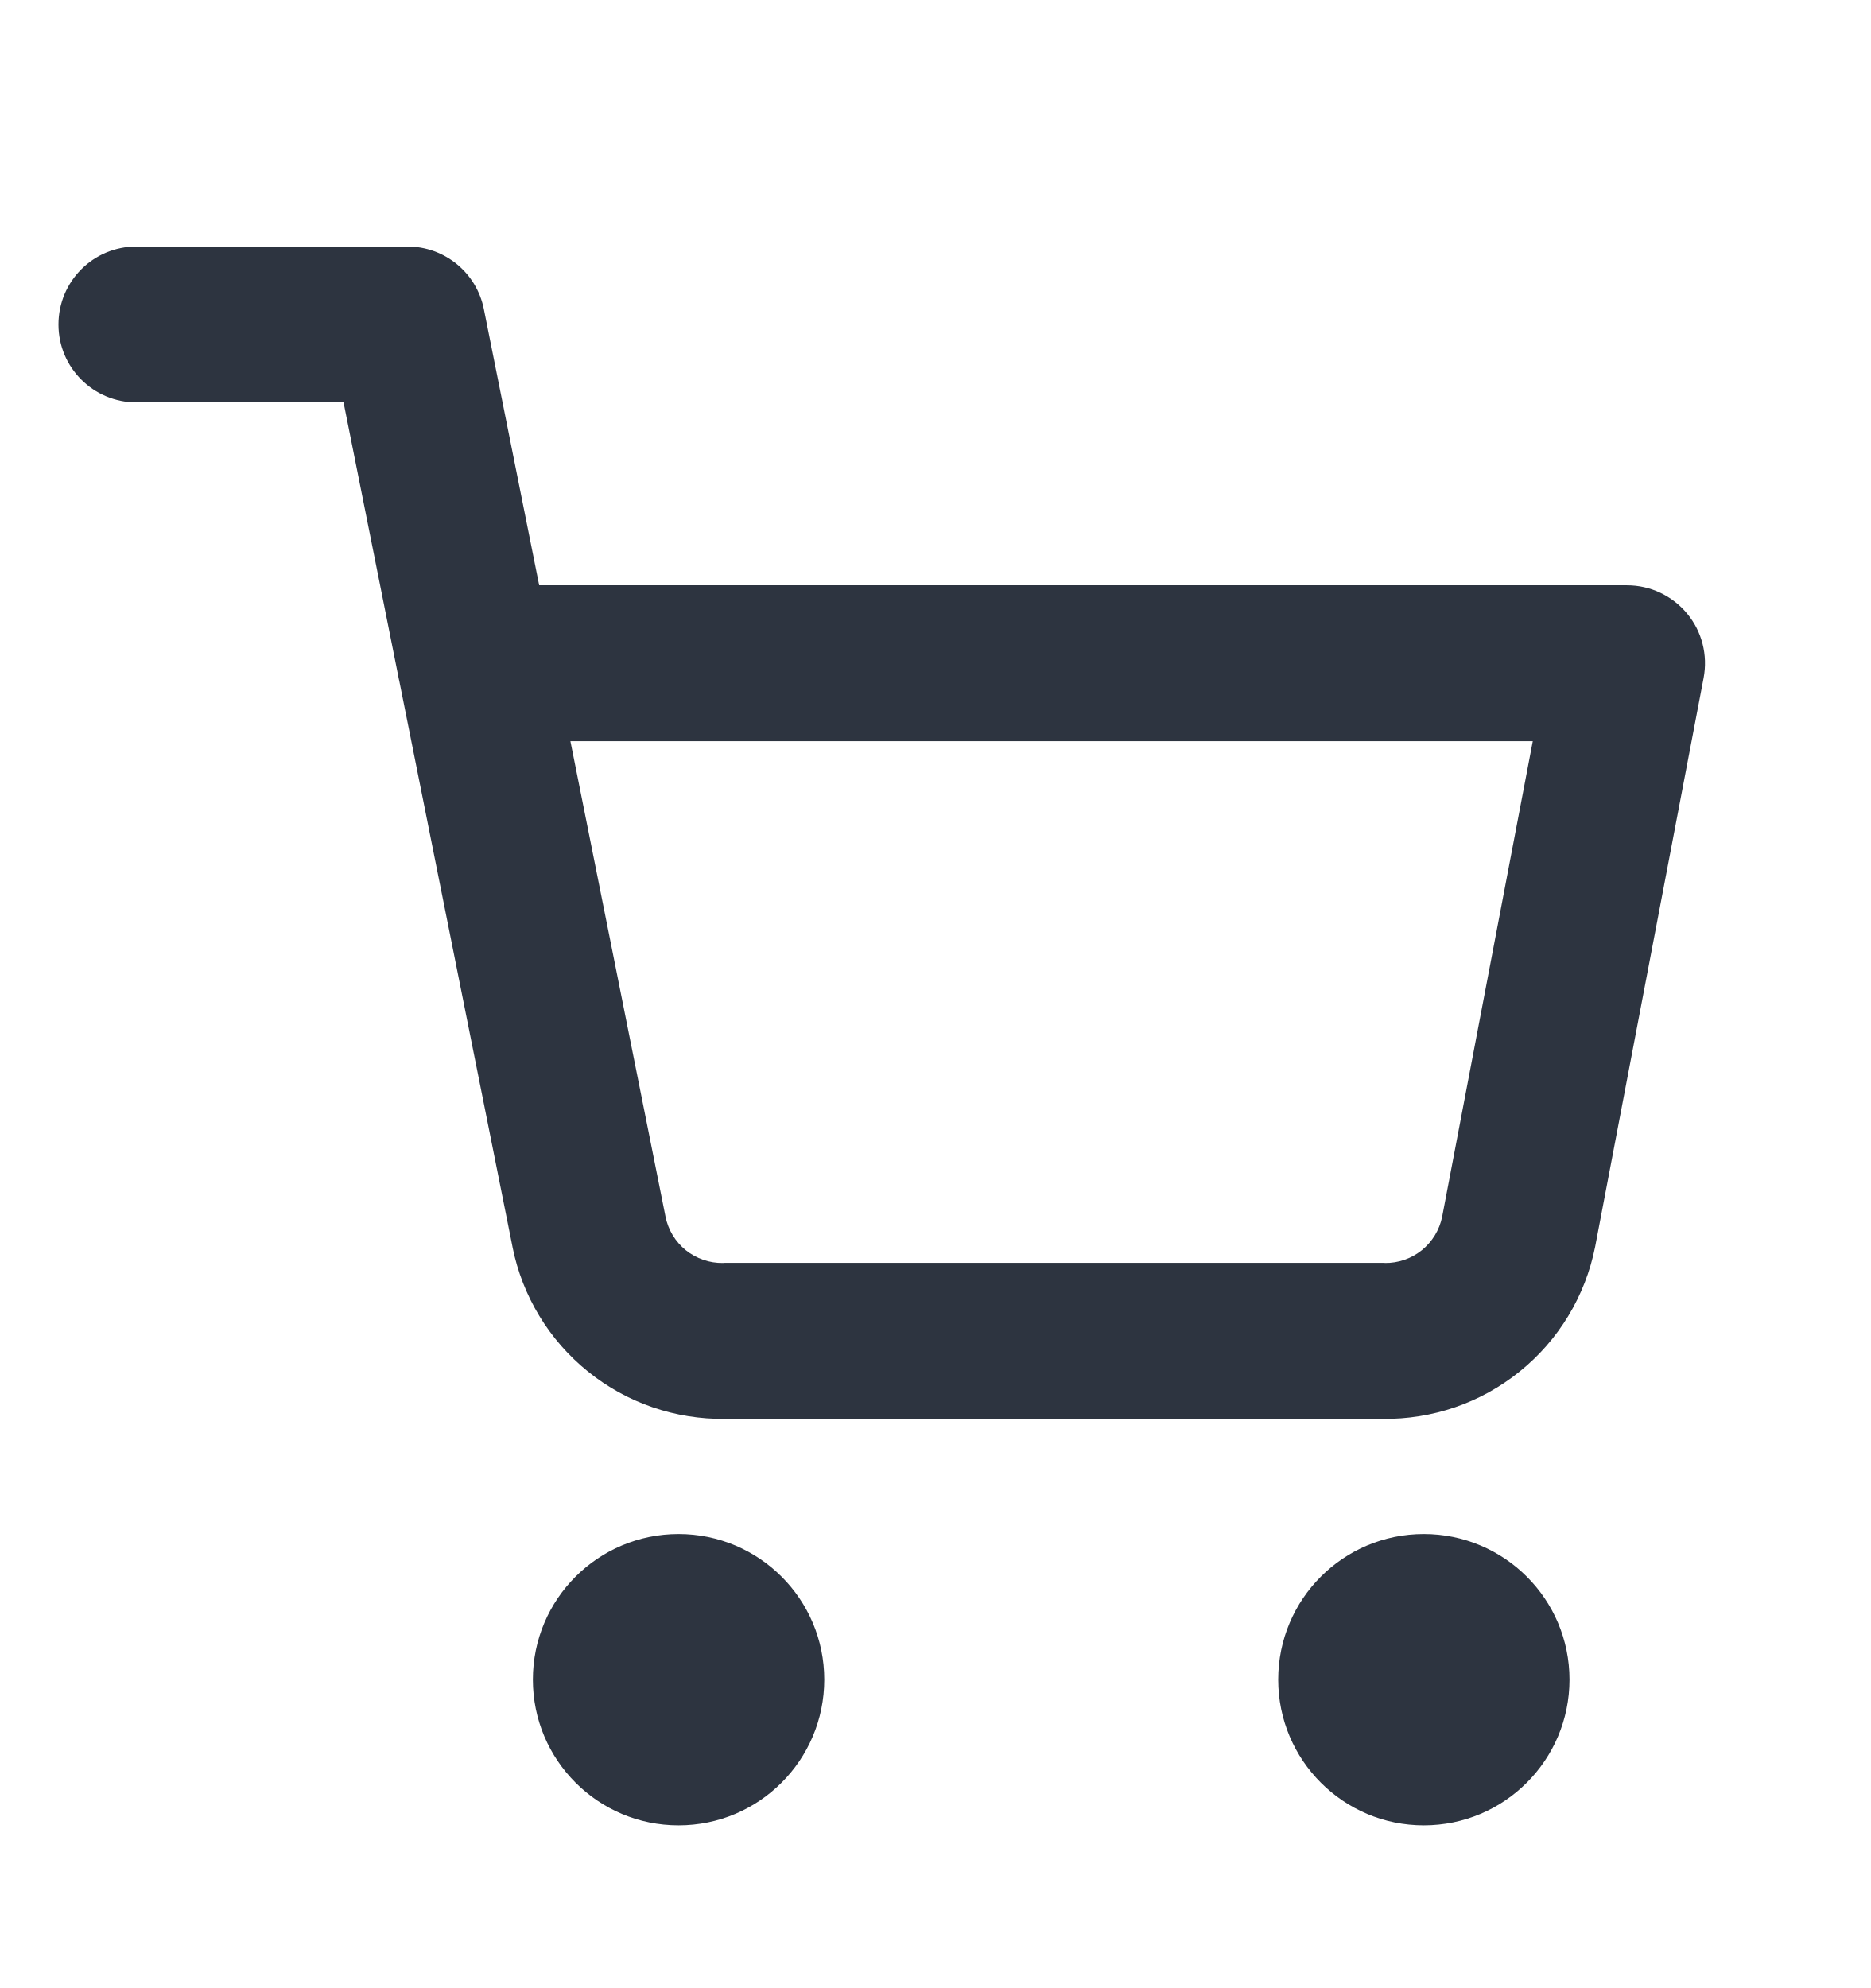
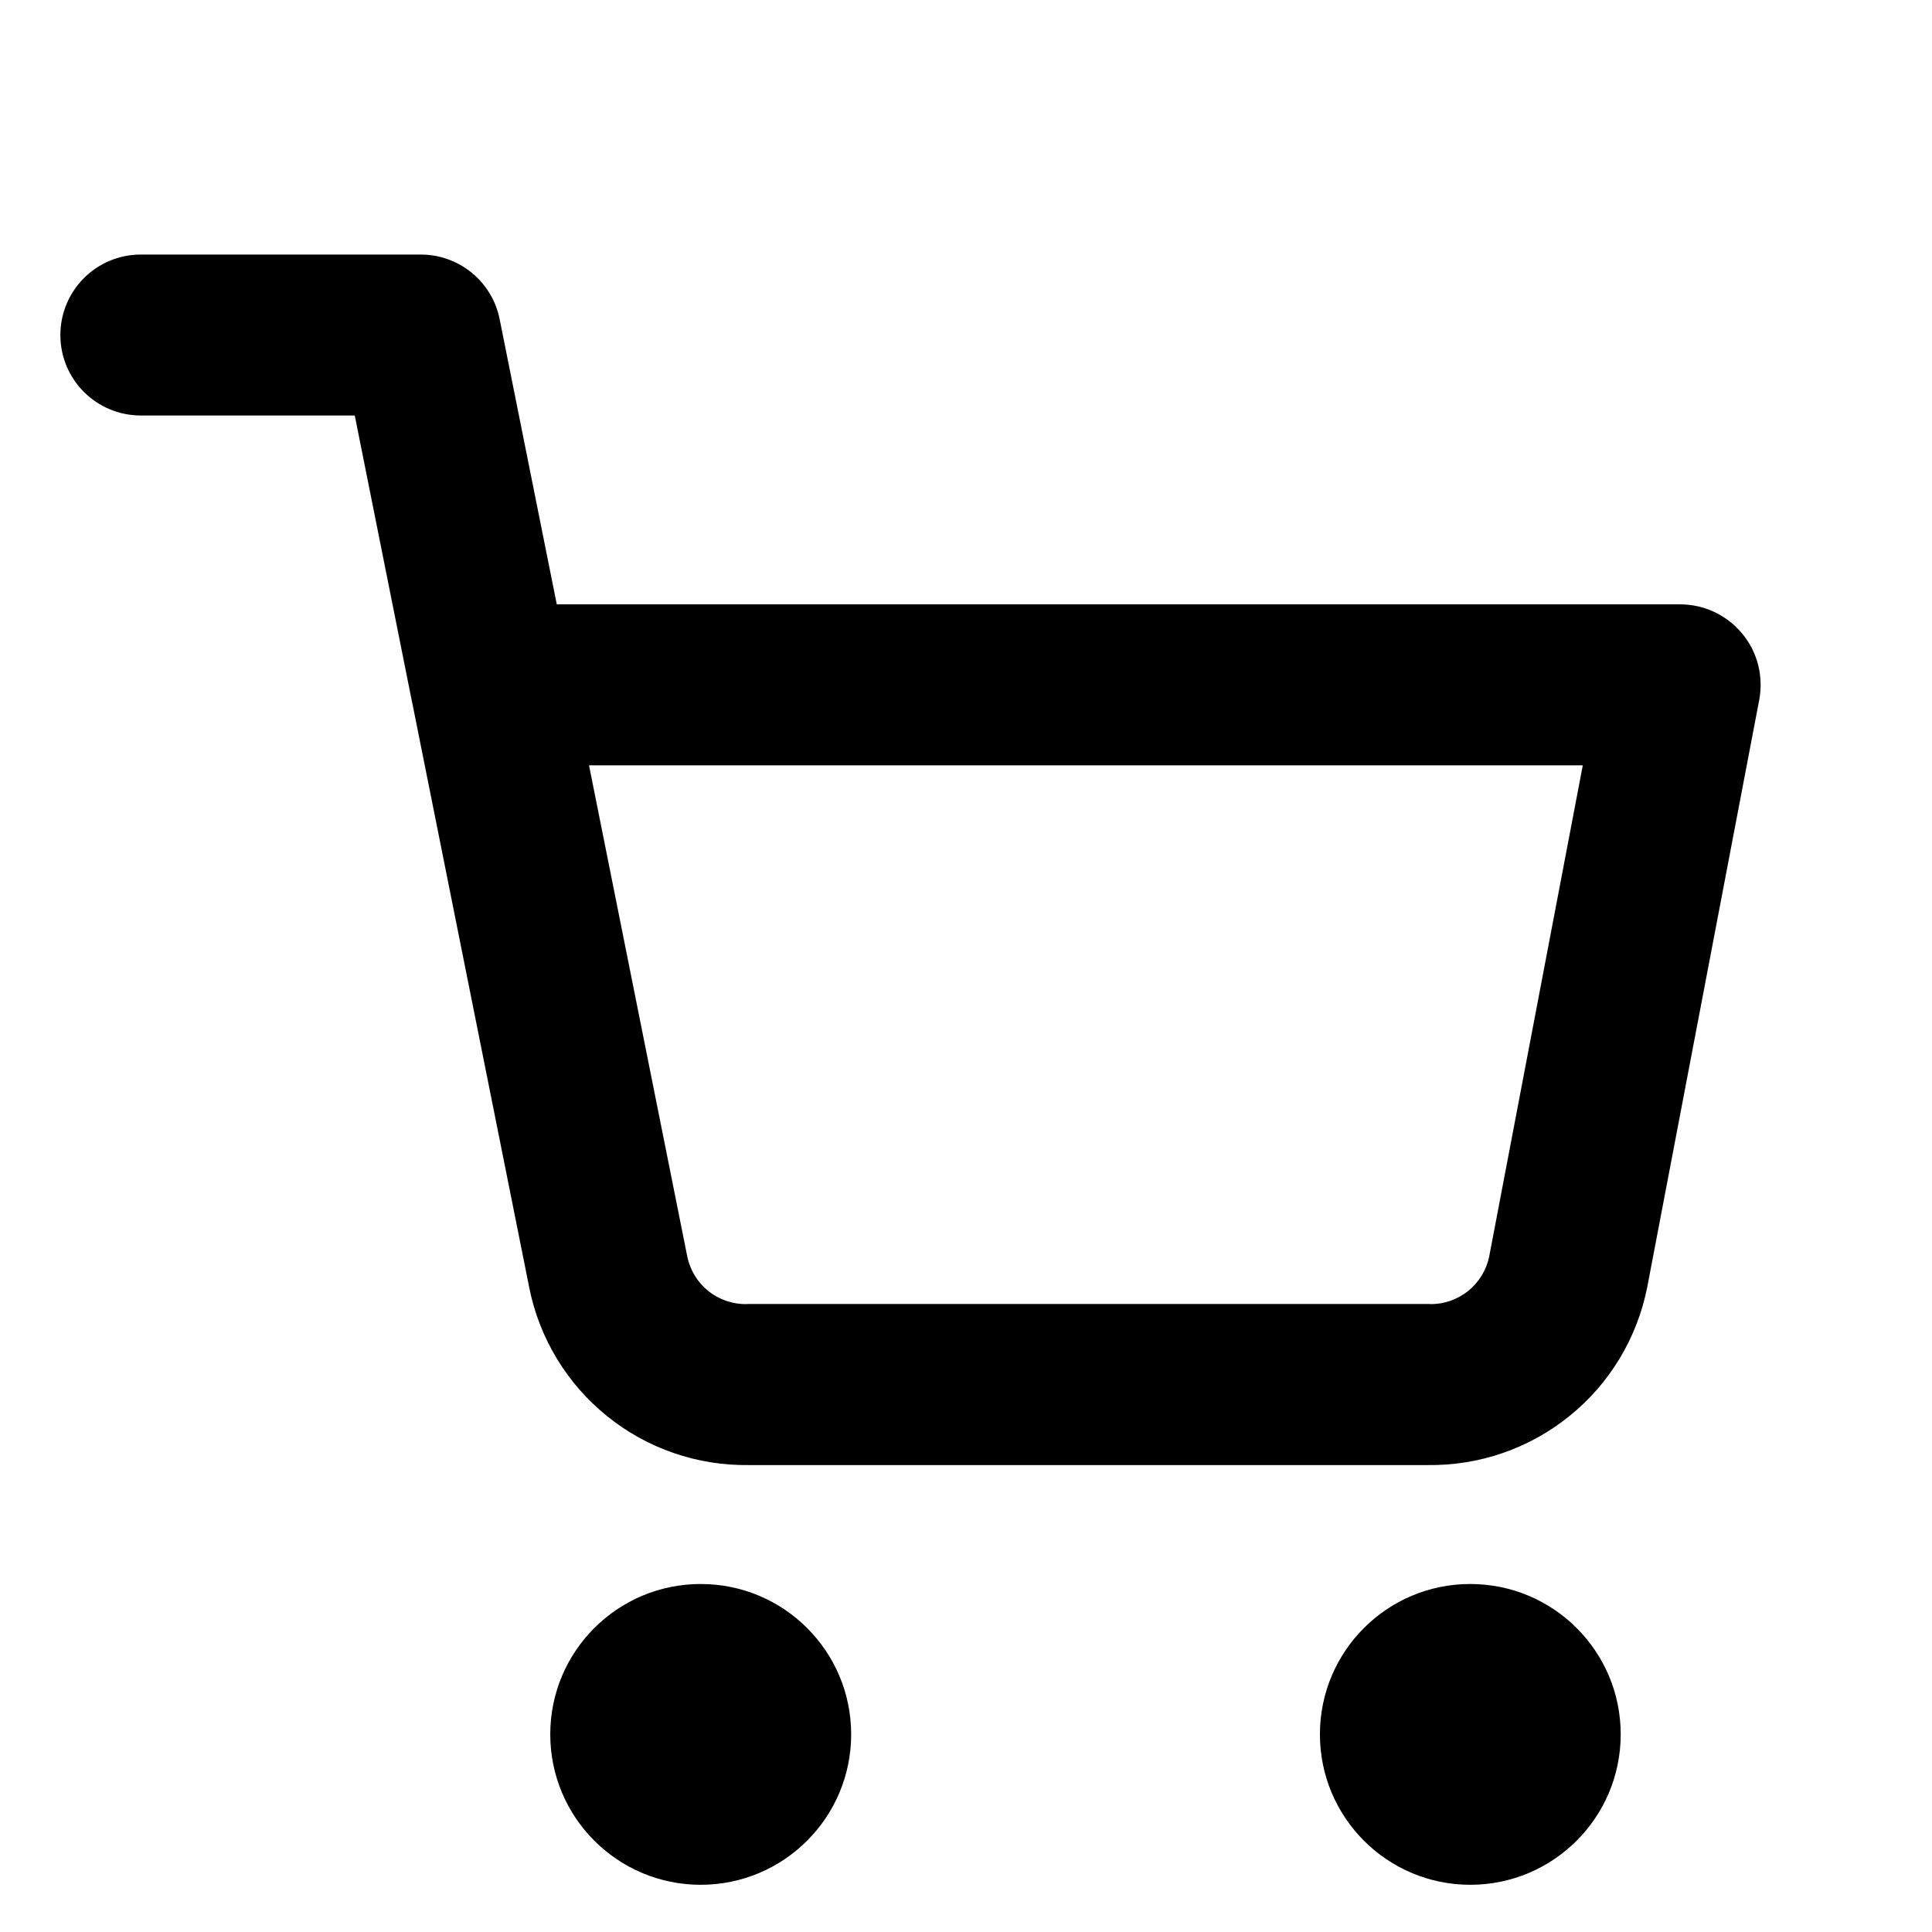
- <svg xmlns="http://www.w3.org/2000/svg" width="16" height="17" viewBox="0 0 16 17" fill="none">
-   <path fill-rule="evenodd" clip-rule="evenodd" d="M1.167 2.108C0.798 2.108 0.5 2.406 0.5 2.775C0.5 3.143 0.798 3.441 1.167 3.441H2.938L3.405 5.777C3.408 5.795 3.412 5.812 3.416 5.83L4.383 10.663L4.383 10.664C4.467 11.084 4.696 11.461 5.029 11.729C5.361 11.997 5.776 12.139 6.202 12.133H11.822C12.248 12.139 12.663 11.997 12.995 11.729C13.329 11.461 13.557 11.083 13.641 10.663L13.641 10.663L13.642 10.658L14.569 5.797C14.606 5.601 14.555 5.4 14.428 5.247C14.301 5.094 14.113 5.005 13.914 5.005H4.611L4.138 2.644C4.076 2.332 3.802 2.108 3.484 2.108H1.167ZM5.691 10.402L4.878 6.338H13.108L12.333 10.405C12.31 10.518 12.248 10.619 12.159 10.691C12.069 10.763 11.957 10.802 11.841 10.8L11.841 10.799H11.828H6.196V10.799L6.183 10.8C6.068 10.802 5.955 10.763 5.865 10.691C5.775 10.618 5.714 10.517 5.691 10.403L5.691 10.402ZM4.557 14.363C4.557 13.675 5.115 13.118 5.803 13.118C6.491 13.118 7.049 13.675 7.049 14.363C7.049 15.051 6.491 15.609 5.803 15.609C5.115 15.609 4.557 15.051 4.557 14.363ZM10.931 14.363C10.931 13.675 11.488 13.118 12.176 13.118C12.864 13.118 13.422 13.675 13.422 14.363C13.422 15.051 12.864 15.609 12.176 15.609C11.488 15.609 10.931 15.051 10.931 14.363Z" fill="#2D3440" />
+ <svg xmlns="http://www.w3.org/2000/svg" width="16" height="16" viewBox="0 0 16 16" fill="currentColor">
+   <path fill-rule="evenodd" clip-rule="evenodd" d="M1.167 2.108C0.798 2.108 0.5 2.406 0.5 2.775C0.5 3.143 0.798 3.441 1.167 3.441H2.938L3.405 5.777C3.408 5.795 3.412 5.812 3.416 5.83L4.383 10.663L4.383 10.664C4.467 11.084 4.696 11.461 5.029 11.729C5.361 11.997 5.776 12.139 6.202 12.133H11.822C12.248 12.139 12.663 11.997 12.995 11.729C13.329 11.461 13.557 11.083 13.641 10.663L13.641 10.663L13.642 10.658L14.569 5.797C14.606 5.601 14.555 5.4 14.428 5.247C14.301 5.094 14.113 5.005 13.914 5.005H4.611L4.138 2.644C4.076 2.332 3.802 2.108 3.484 2.108H1.167ZM5.691 10.402L4.878 6.338H13.108L12.333 10.405C12.31 10.518 12.248 10.619 12.159 10.691C12.069 10.763 11.957 10.802 11.841 10.8L11.841 10.799H11.828H6.196V10.799L6.183 10.8C6.068 10.802 5.955 10.763 5.865 10.691C5.775 10.618 5.714 10.517 5.691 10.403L5.691 10.402ZM4.557 14.363C4.557 13.675 5.115 13.118 5.803 13.118C6.491 13.118 7.049 13.675 7.049 14.363C7.049 15.051 6.491 15.609 5.803 15.609C5.115 15.609 4.557 15.051 4.557 14.363ZM10.931 14.363C10.931 13.675 11.488 13.118 12.176 13.118C12.864 13.118 13.422 13.675 13.422 14.363C13.422 15.051 12.864 15.609 12.176 15.609C11.488 15.609 10.931 15.051 10.931 14.363Z" />
</svg>
